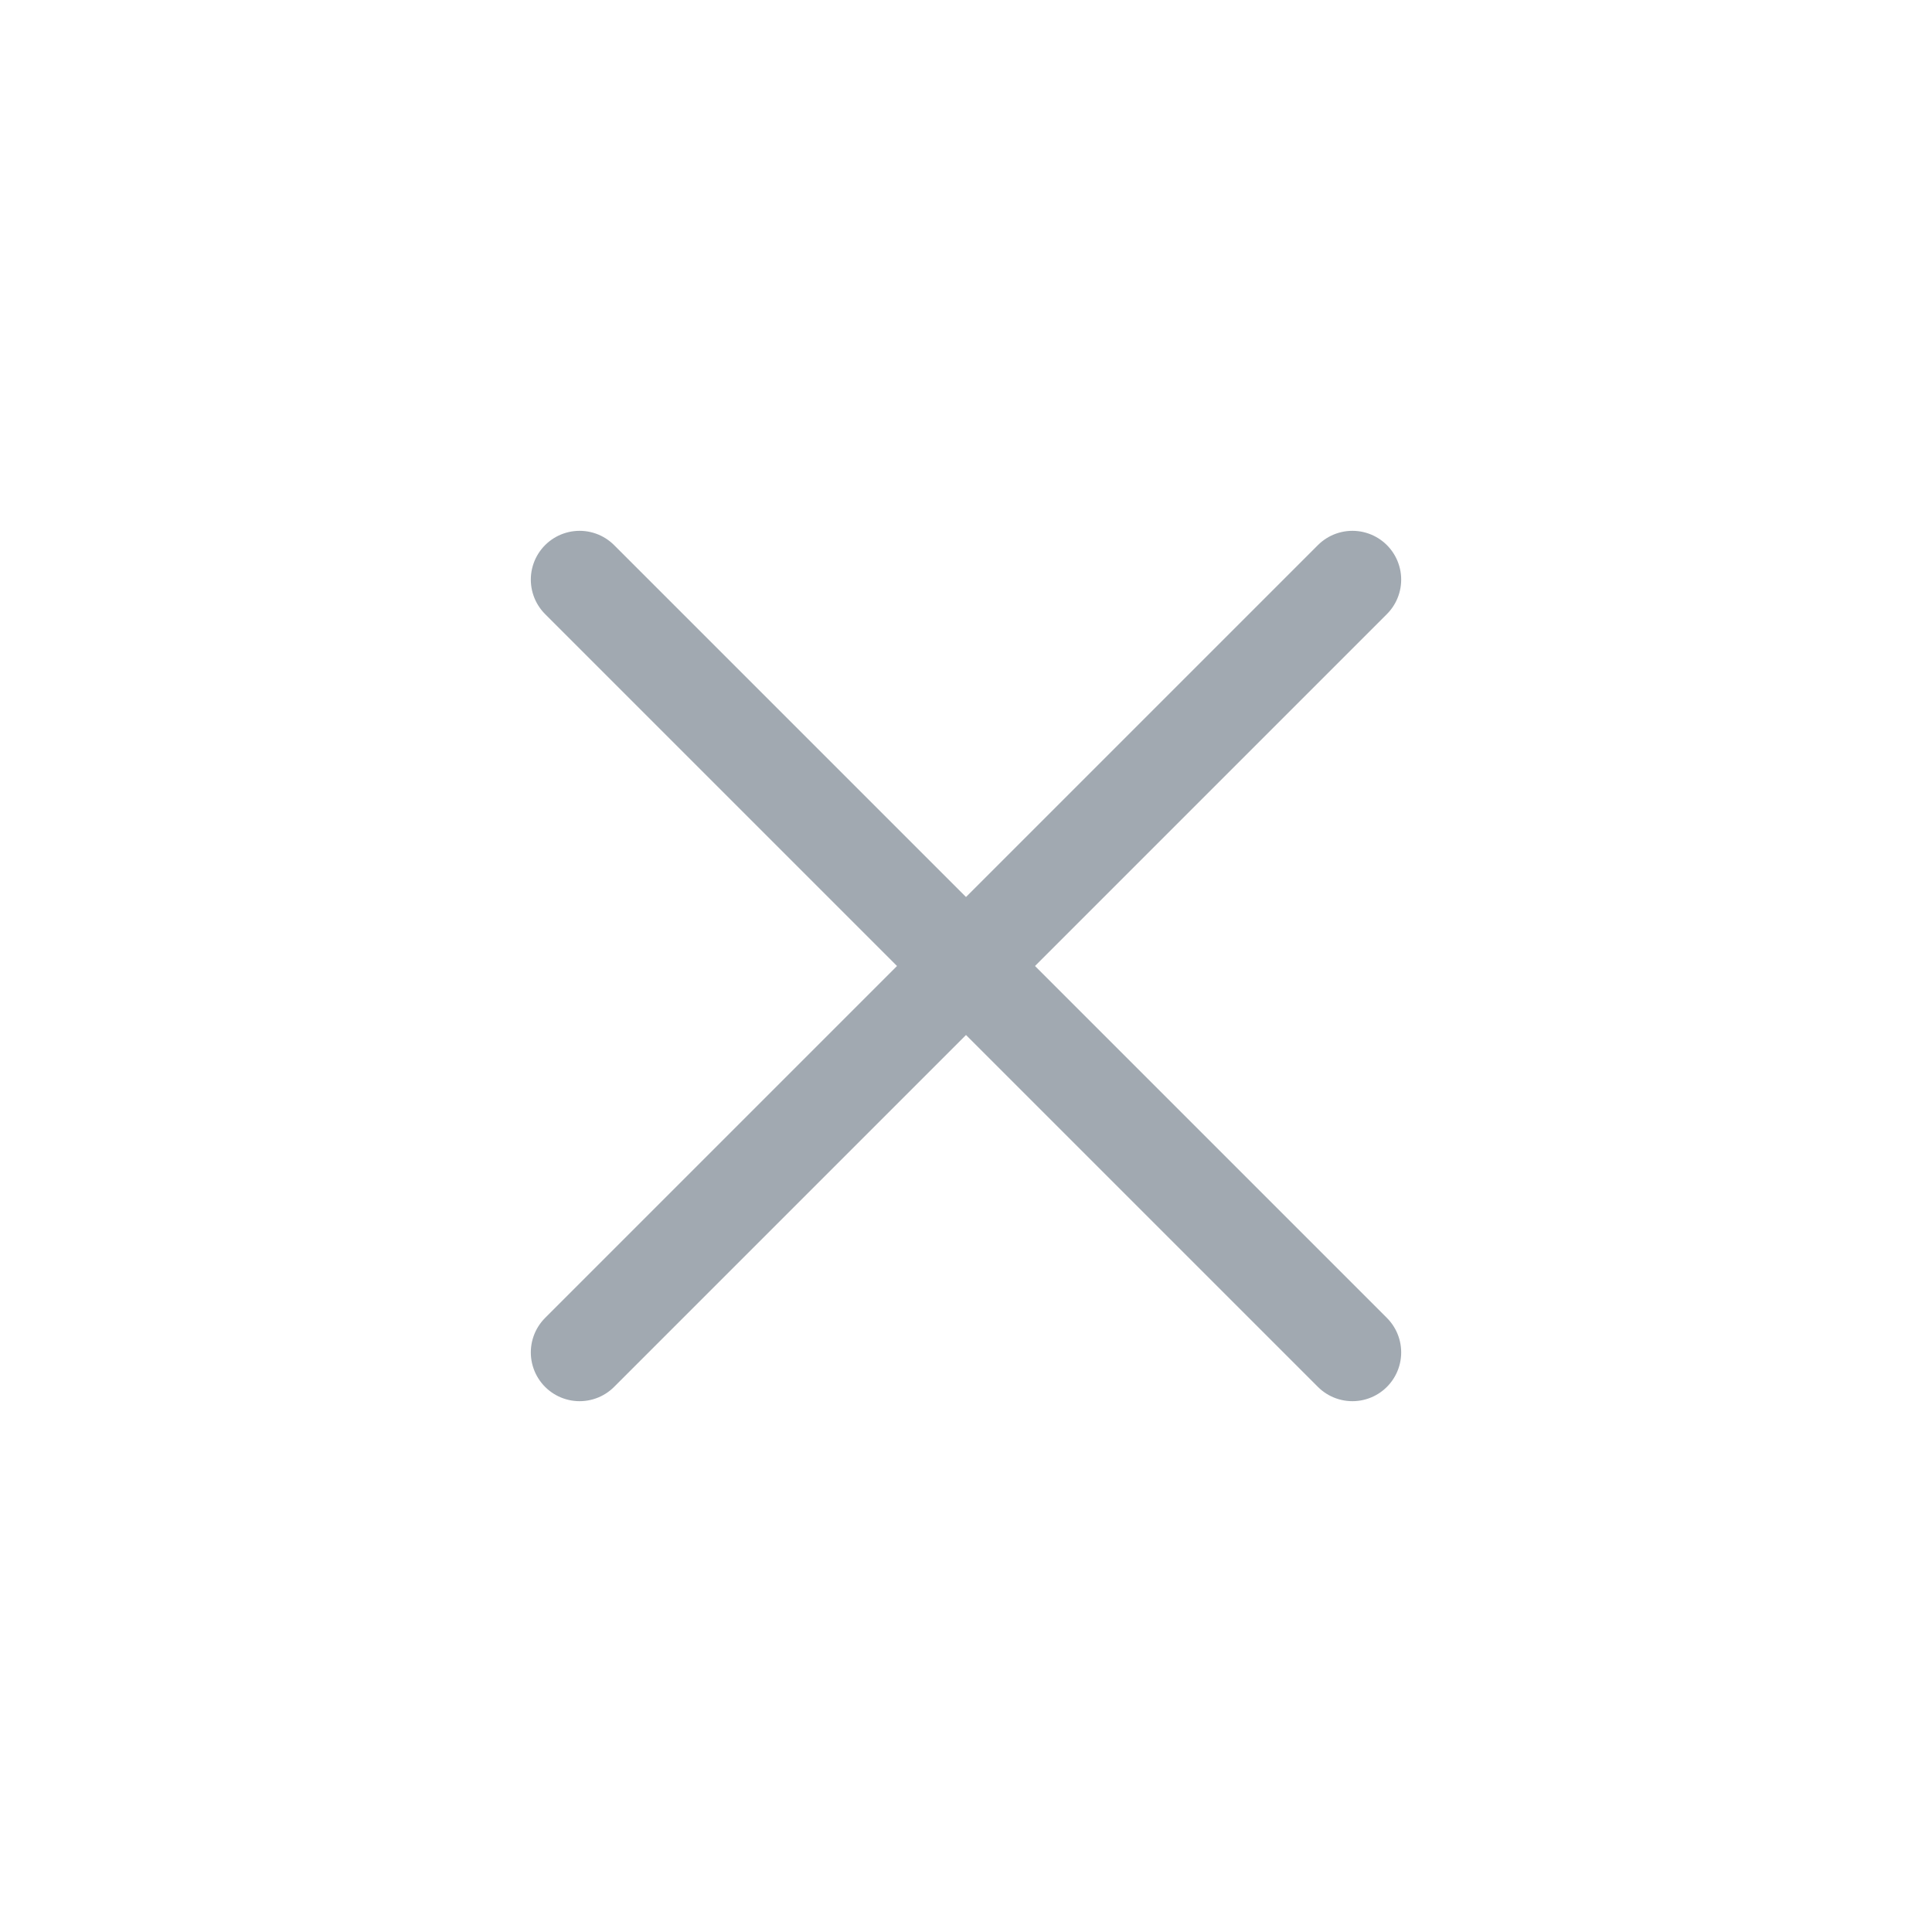
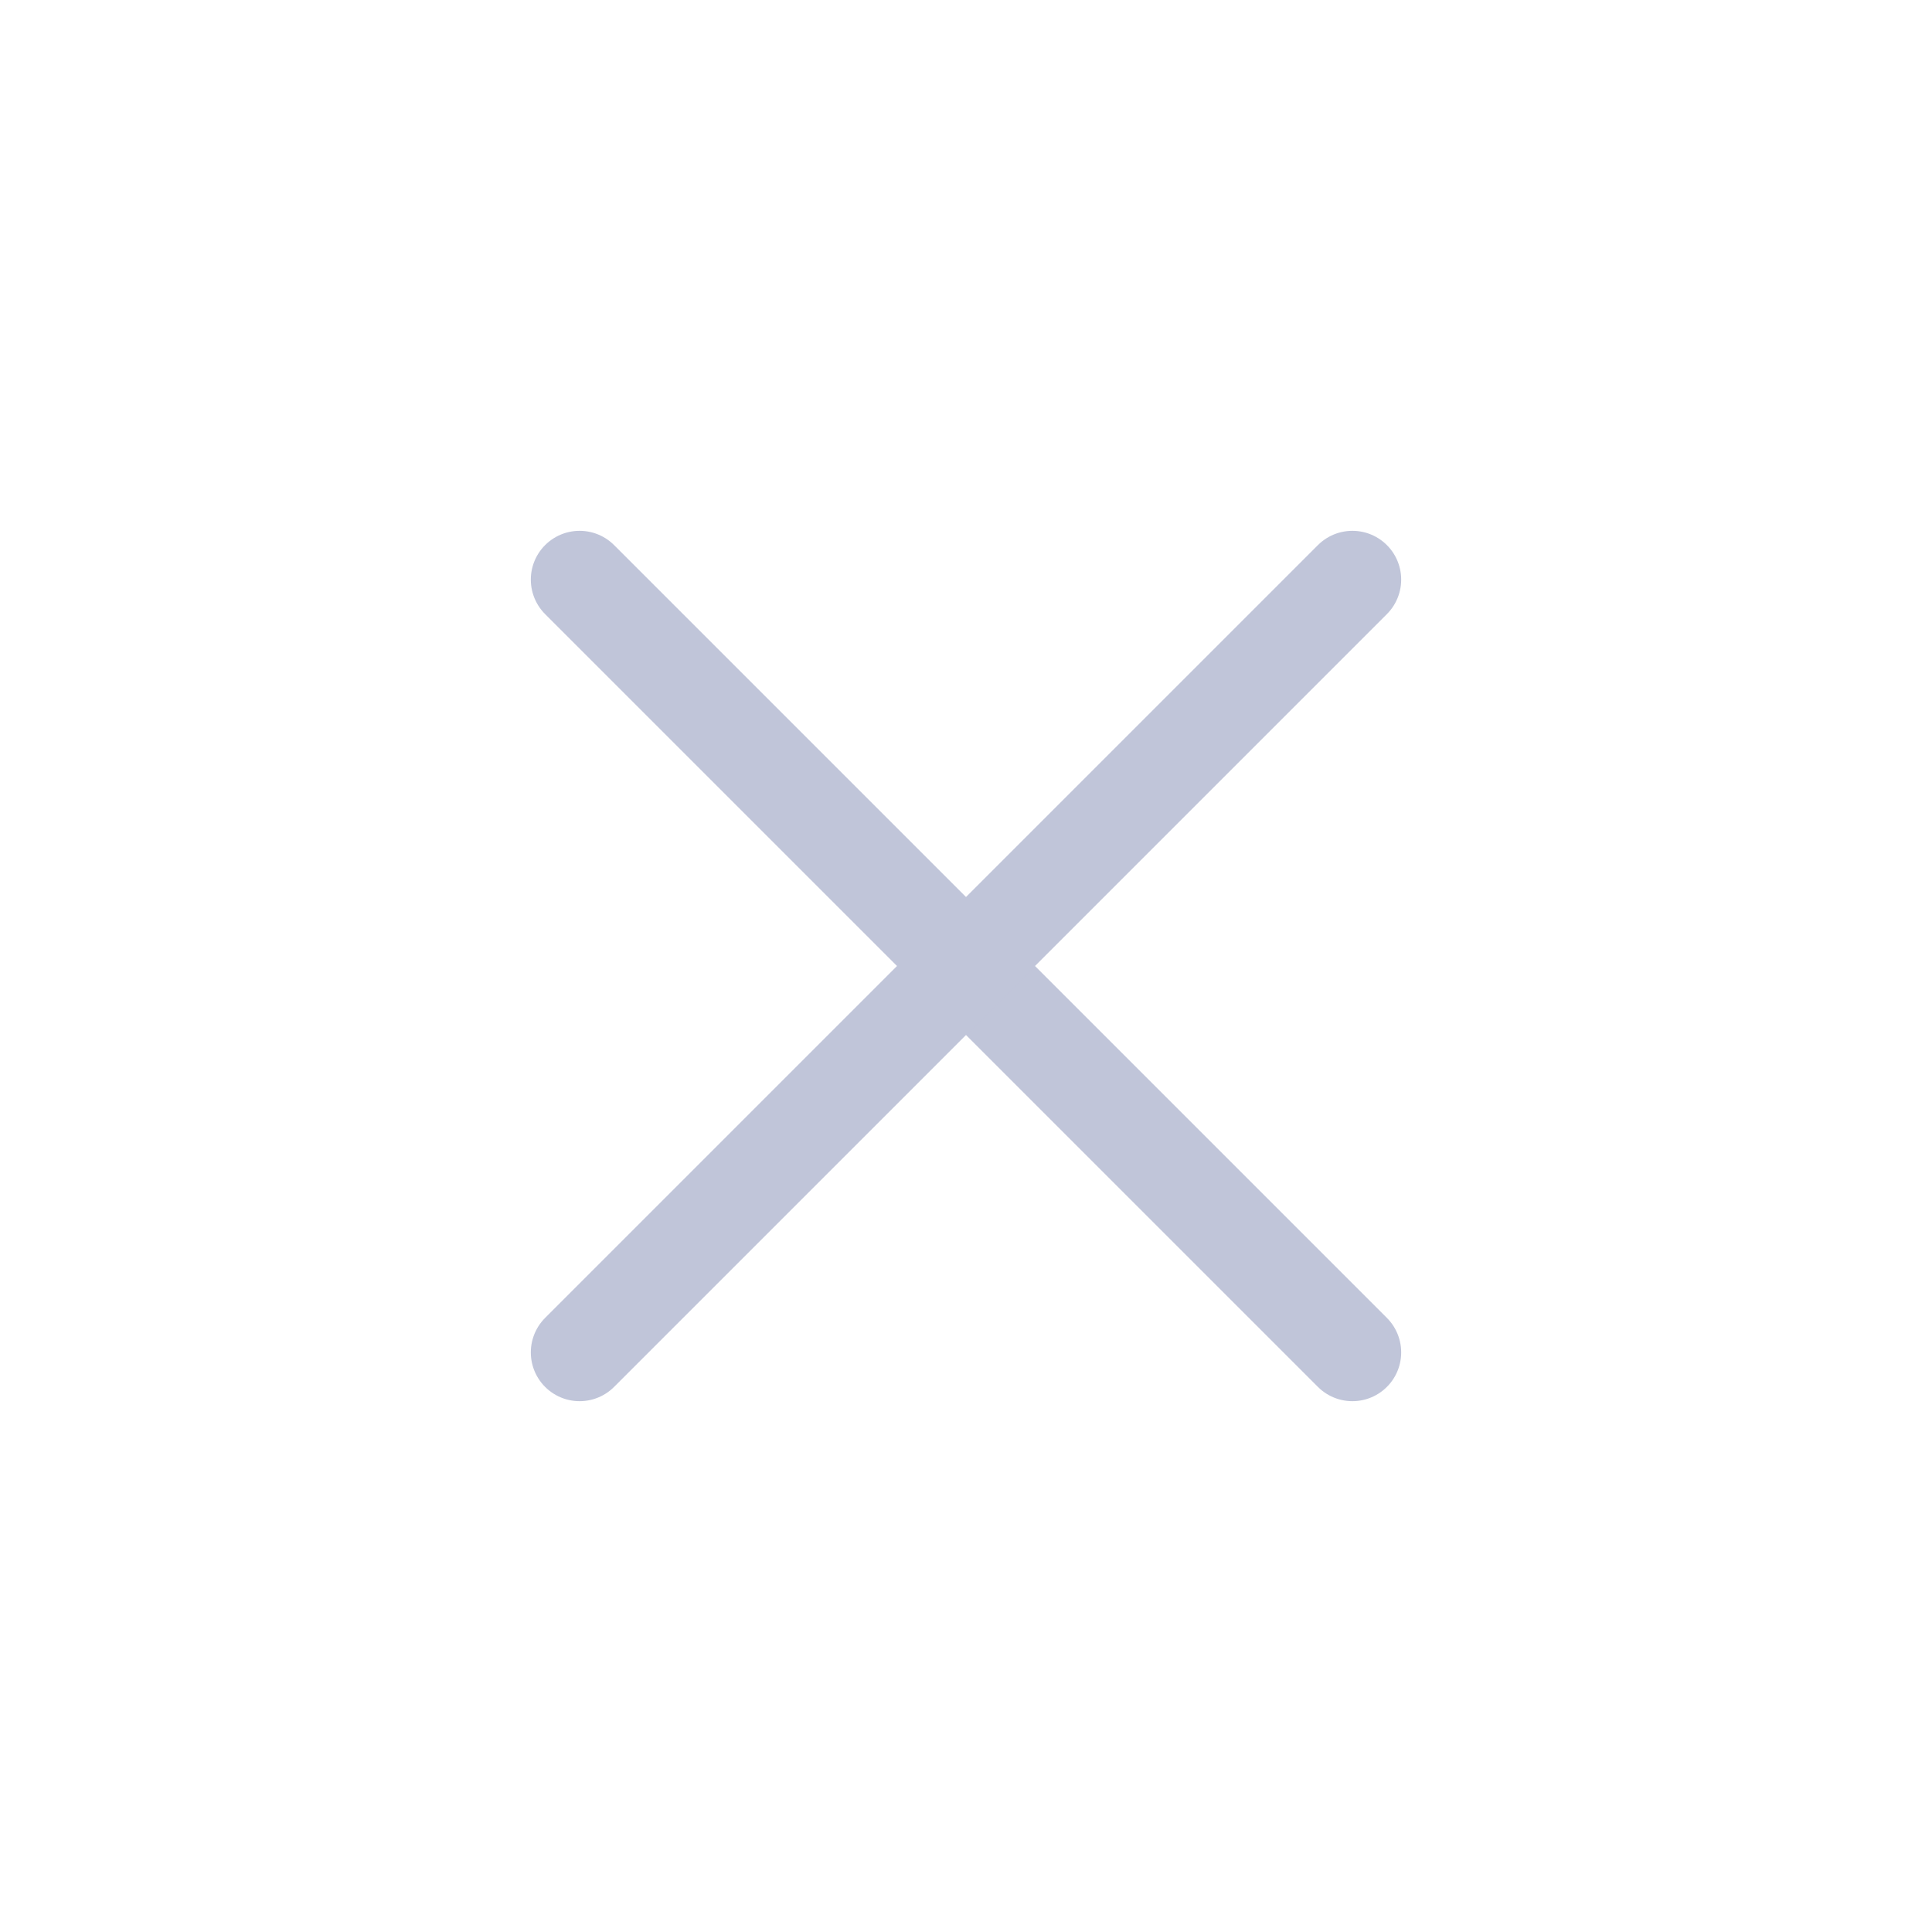
<svg xmlns="http://www.w3.org/2000/svg" viewBox="0 0 50 50" version="1.2" baseProfile="tiny">
  <defs>
</defs>
  <g fill="none" stroke="black" stroke-width="1" fill-rule="evenodd" stroke-linecap="square" stroke-linejoin="bevel">
-     <g fill="none" stroke="#a1a9b1" stroke-opacity="1" stroke-width="1.01" stroke-linecap="round" stroke-linejoin="miter" stroke-miterlimit="2" transform="matrix(2.5,0,0,2.5,2.5,2.5)" font-family="Noto Sans" font-size="11" font-weight="400" font-style="normal">
+     <g fill="none" stroke="#c0c5d9" stroke-opacity="1" stroke-width="1.01" stroke-linecap="round" stroke-linejoin="miter" stroke-miterlimit="2" transform="matrix(2.5,0,0,2.5,2.5,2.5)" font-family="Roboto" font-size="12" font-weight="400" font-style="normal">
      <polyline fill="none" vector-effect="none" points="5,5 13,13 " />
      <polyline fill="none" vector-effect="none" points="13,5 5,13 " />
    </g>
-     <g fill="none" stroke="#000000" stroke-opacity="1" stroke-width="1" stroke-linecap="square" stroke-linejoin="bevel" transform="matrix(1,0,0,1,0,0)" font-family="Noto Sans" font-size="11" font-weight="400" font-style="normal">
+     <g fill="none" stroke="#000000" stroke-opacity="1" stroke-width="1" stroke-linecap="square" stroke-linejoin="bevel" transform="matrix(1,0,0,1,0,0)" font-family="Roboto" font-size="12" font-weight="400" font-style="normal">
</g>
  </g>
</svg>
